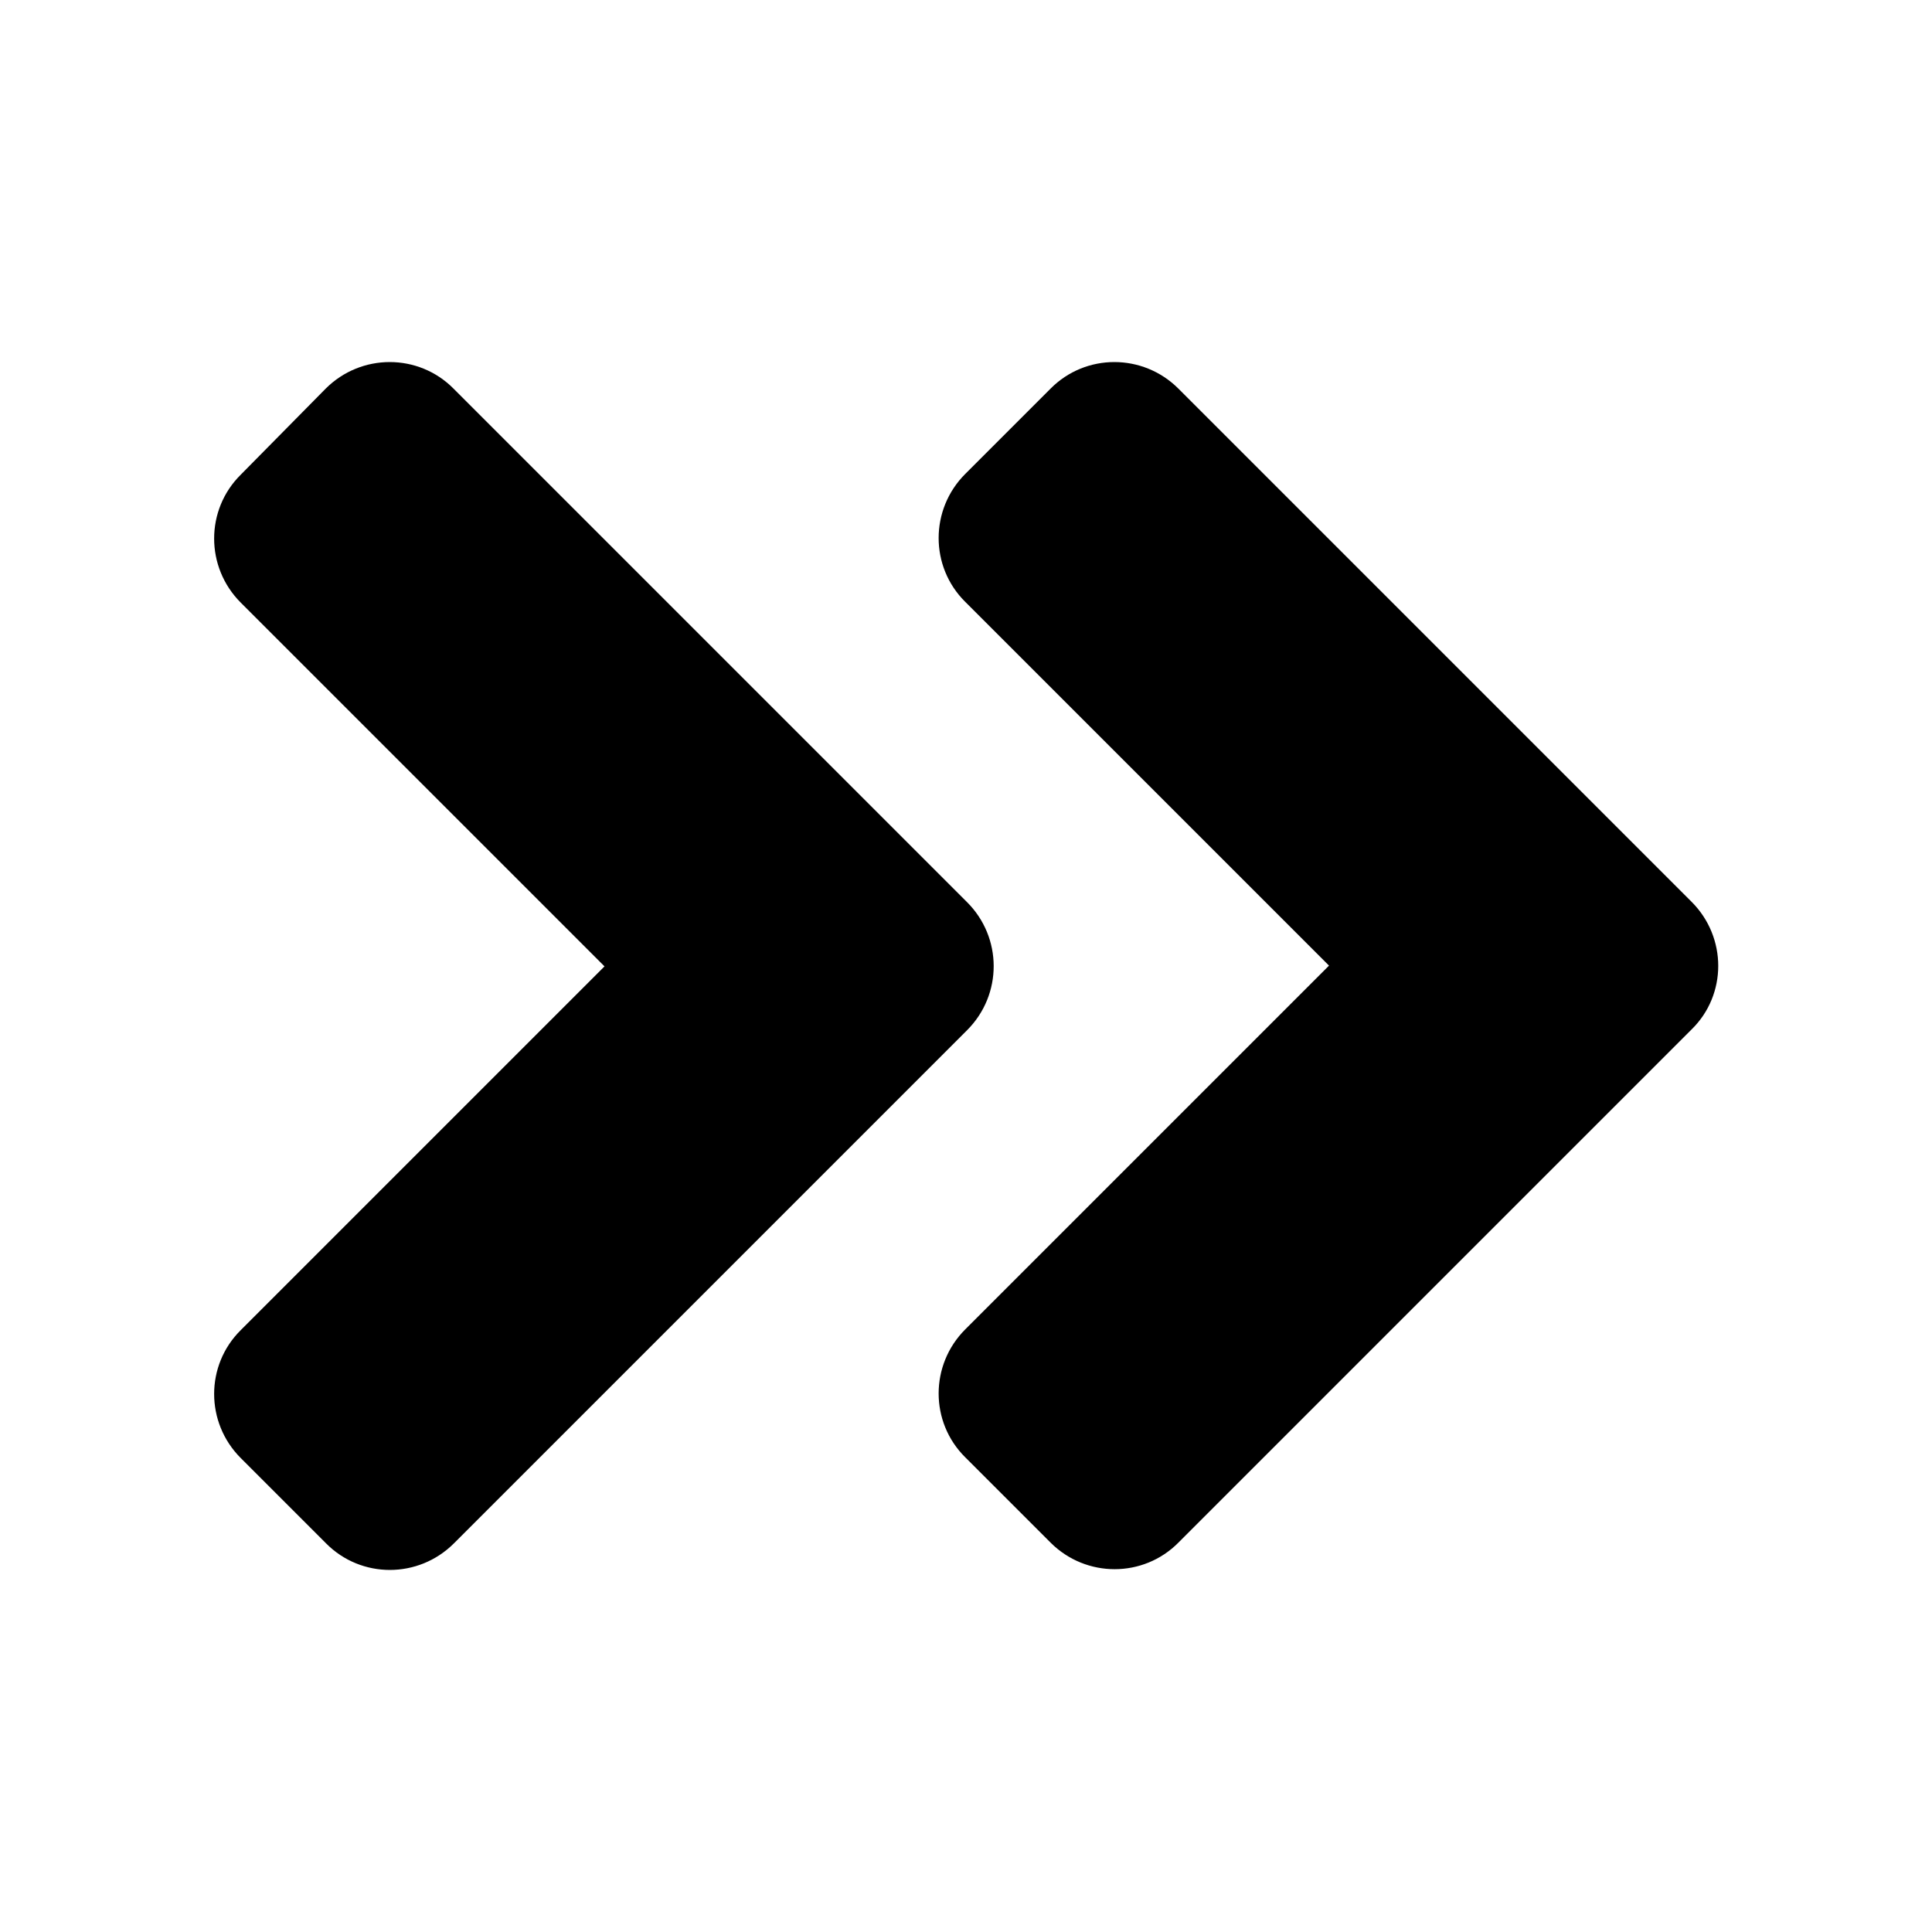
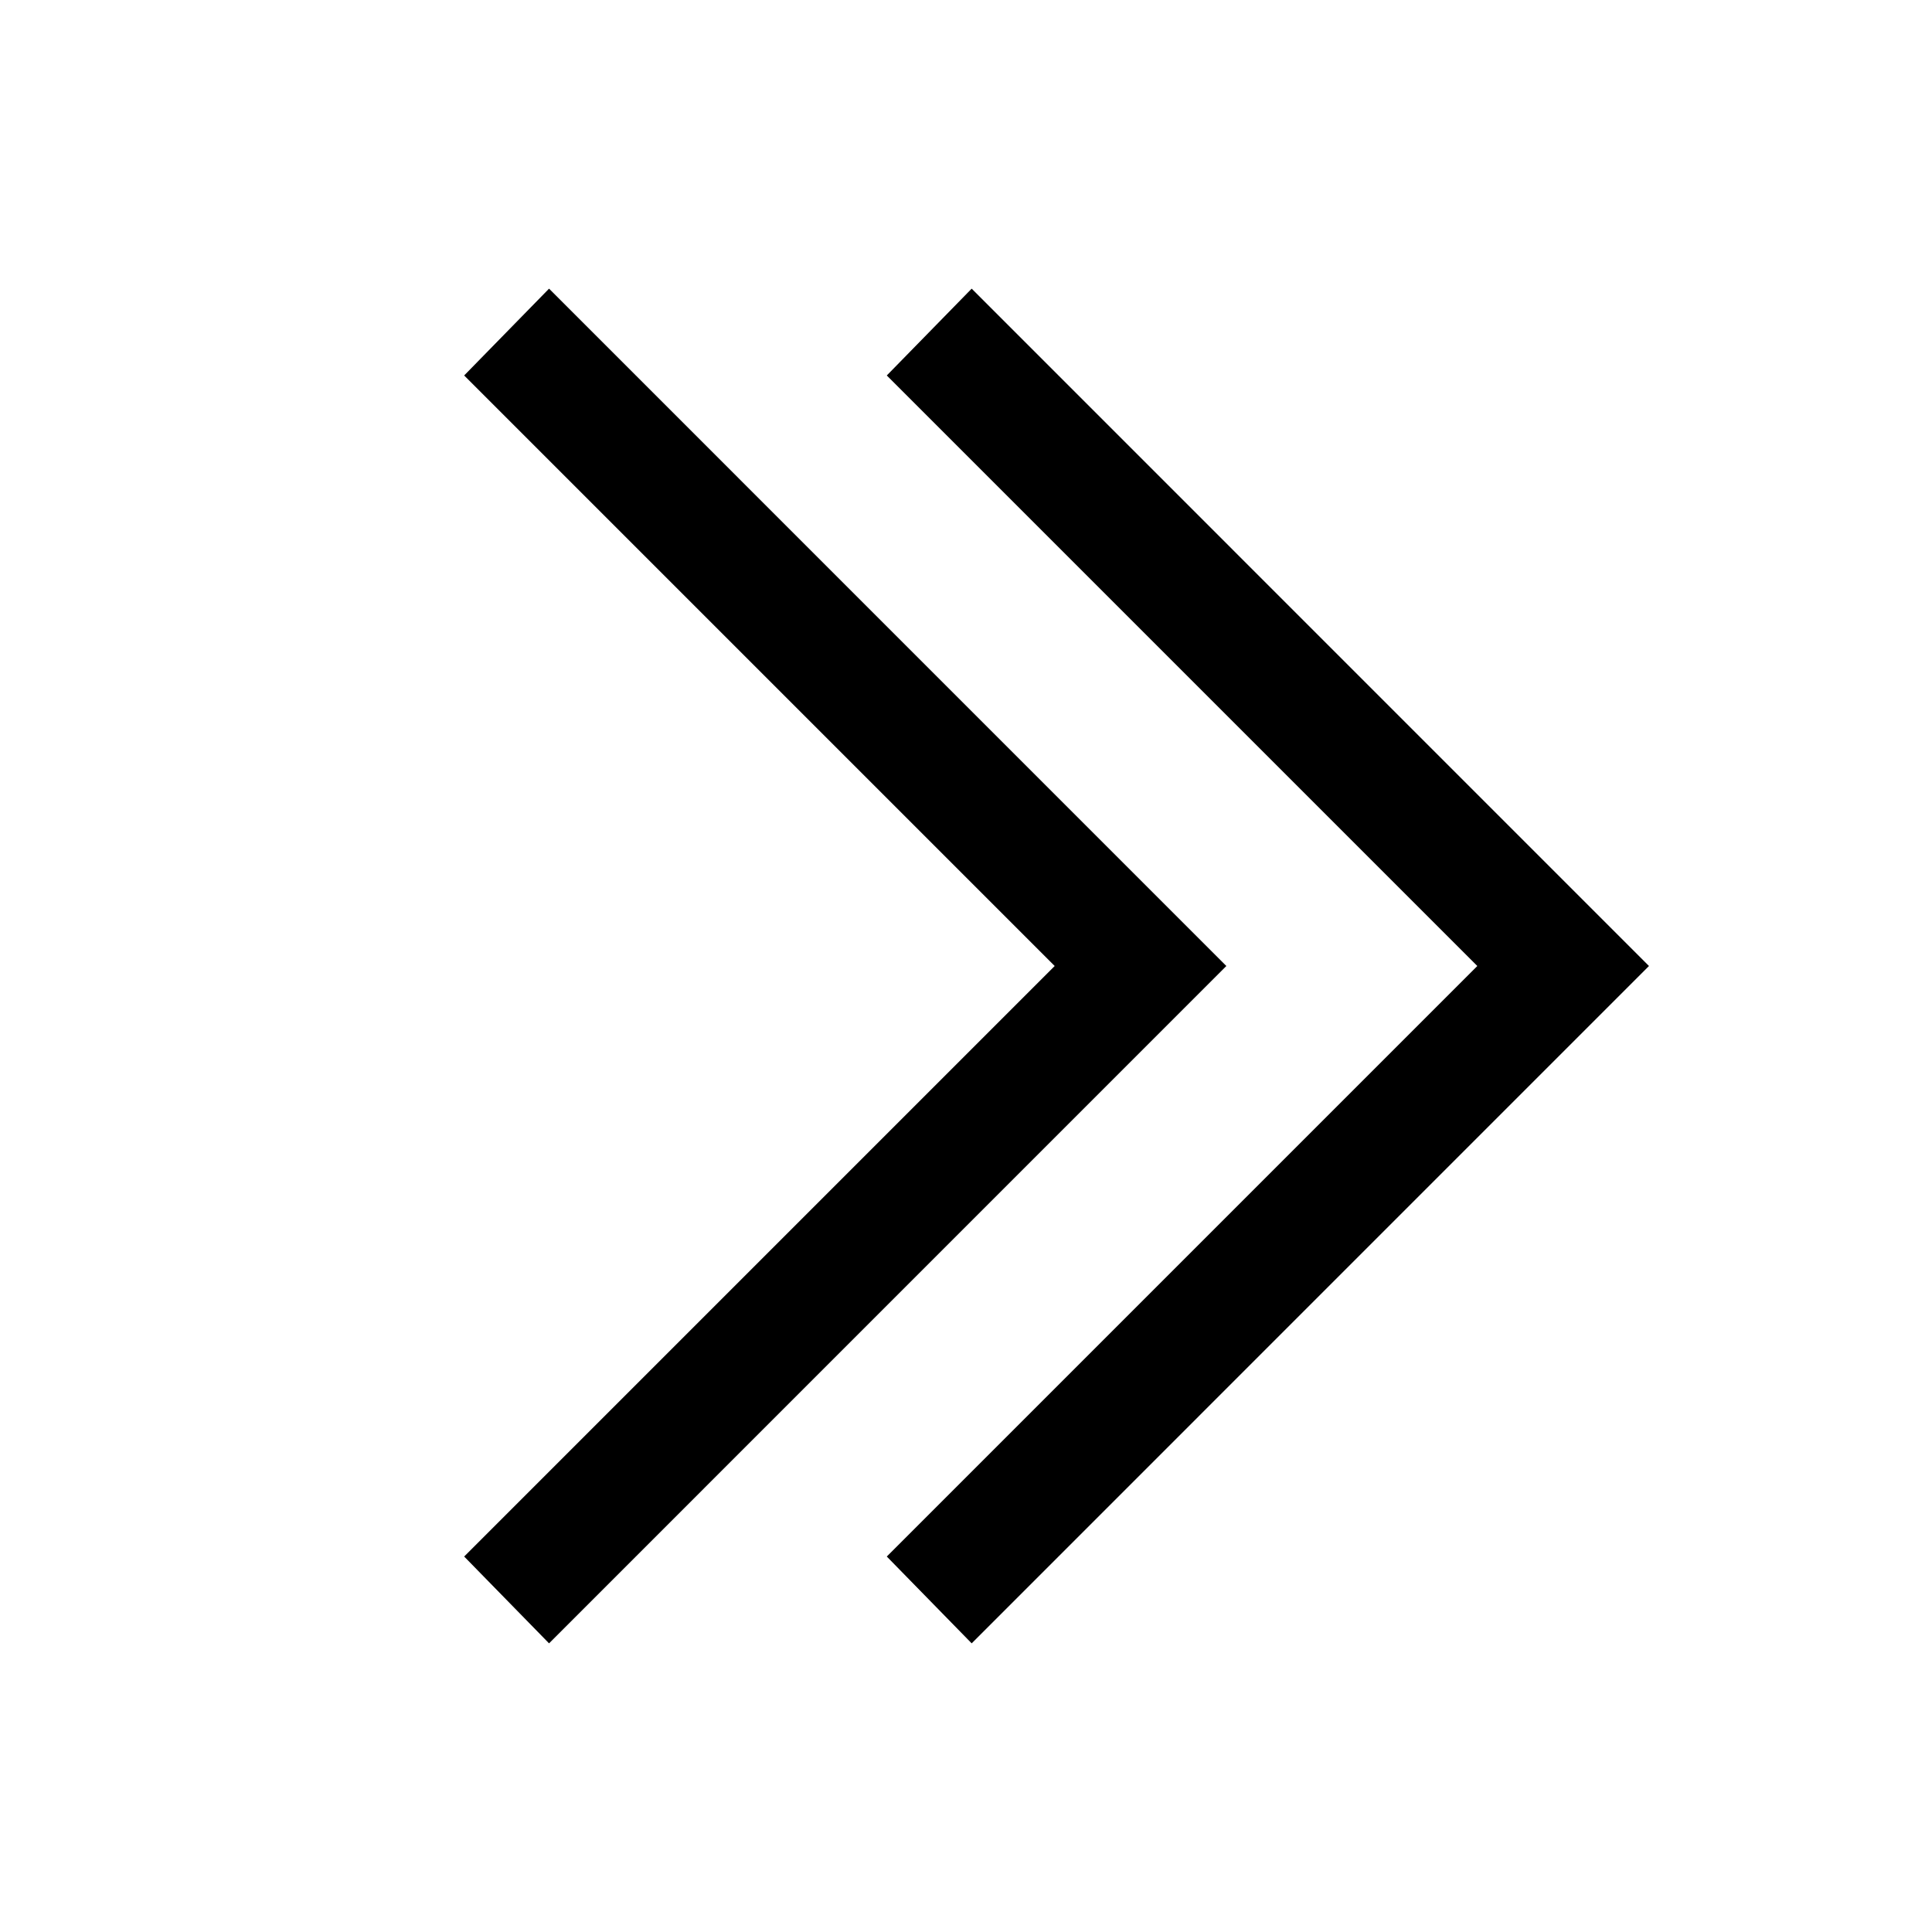
- <svg xmlns="http://www.w3.org/2000/svg" width="512px" height="512px" viewBox="-32 0 512 512">
-   <path d="M224.3 273l-136 136c-9.4 9.4-24.6 9.4-33.9 0l-22.6-22.6c-9.4-9.4-9.4-24.6 0-33.9l96.4-96.4-96.4-96.4c-9.4-9.4-9.4-24.6 0-33.9L54.3 103c9.4-9.4 24.6-9.4 33.9 0l136 136c9.5 9.4 9.5 24.6.1 34zm192-34l-136-136c-9.4-9.4-24.6-9.4-33.9 0l-22.6 22.6c-9.4 9.4-9.4 24.6 0 33.9l96.4 96.4-96.4 96.4c-9.4 9.4-9.4 24.6 0 33.9l22.6 22.6c9.4 9.4 24.6 9.4 33.9 0l136-136c9.4-9.2 9.4-24.4 0-33.8z" />
+ <svg xmlns="http://www.w3.org/2000/svg" width="32px" height="32px" viewBox="0 0 32 32">
+   <path d="M 9.094 4.781 L 7.688 6.219 L 17.469 16 L 7.688 25.781 L 9.094 27.219 L 20.312 16 Z M 16.094 4.781 L 14.688 6.219 L 24.469 16 L 14.688 25.781 L 16.094 27.219 L 27.312 16 Z" />
</svg>
